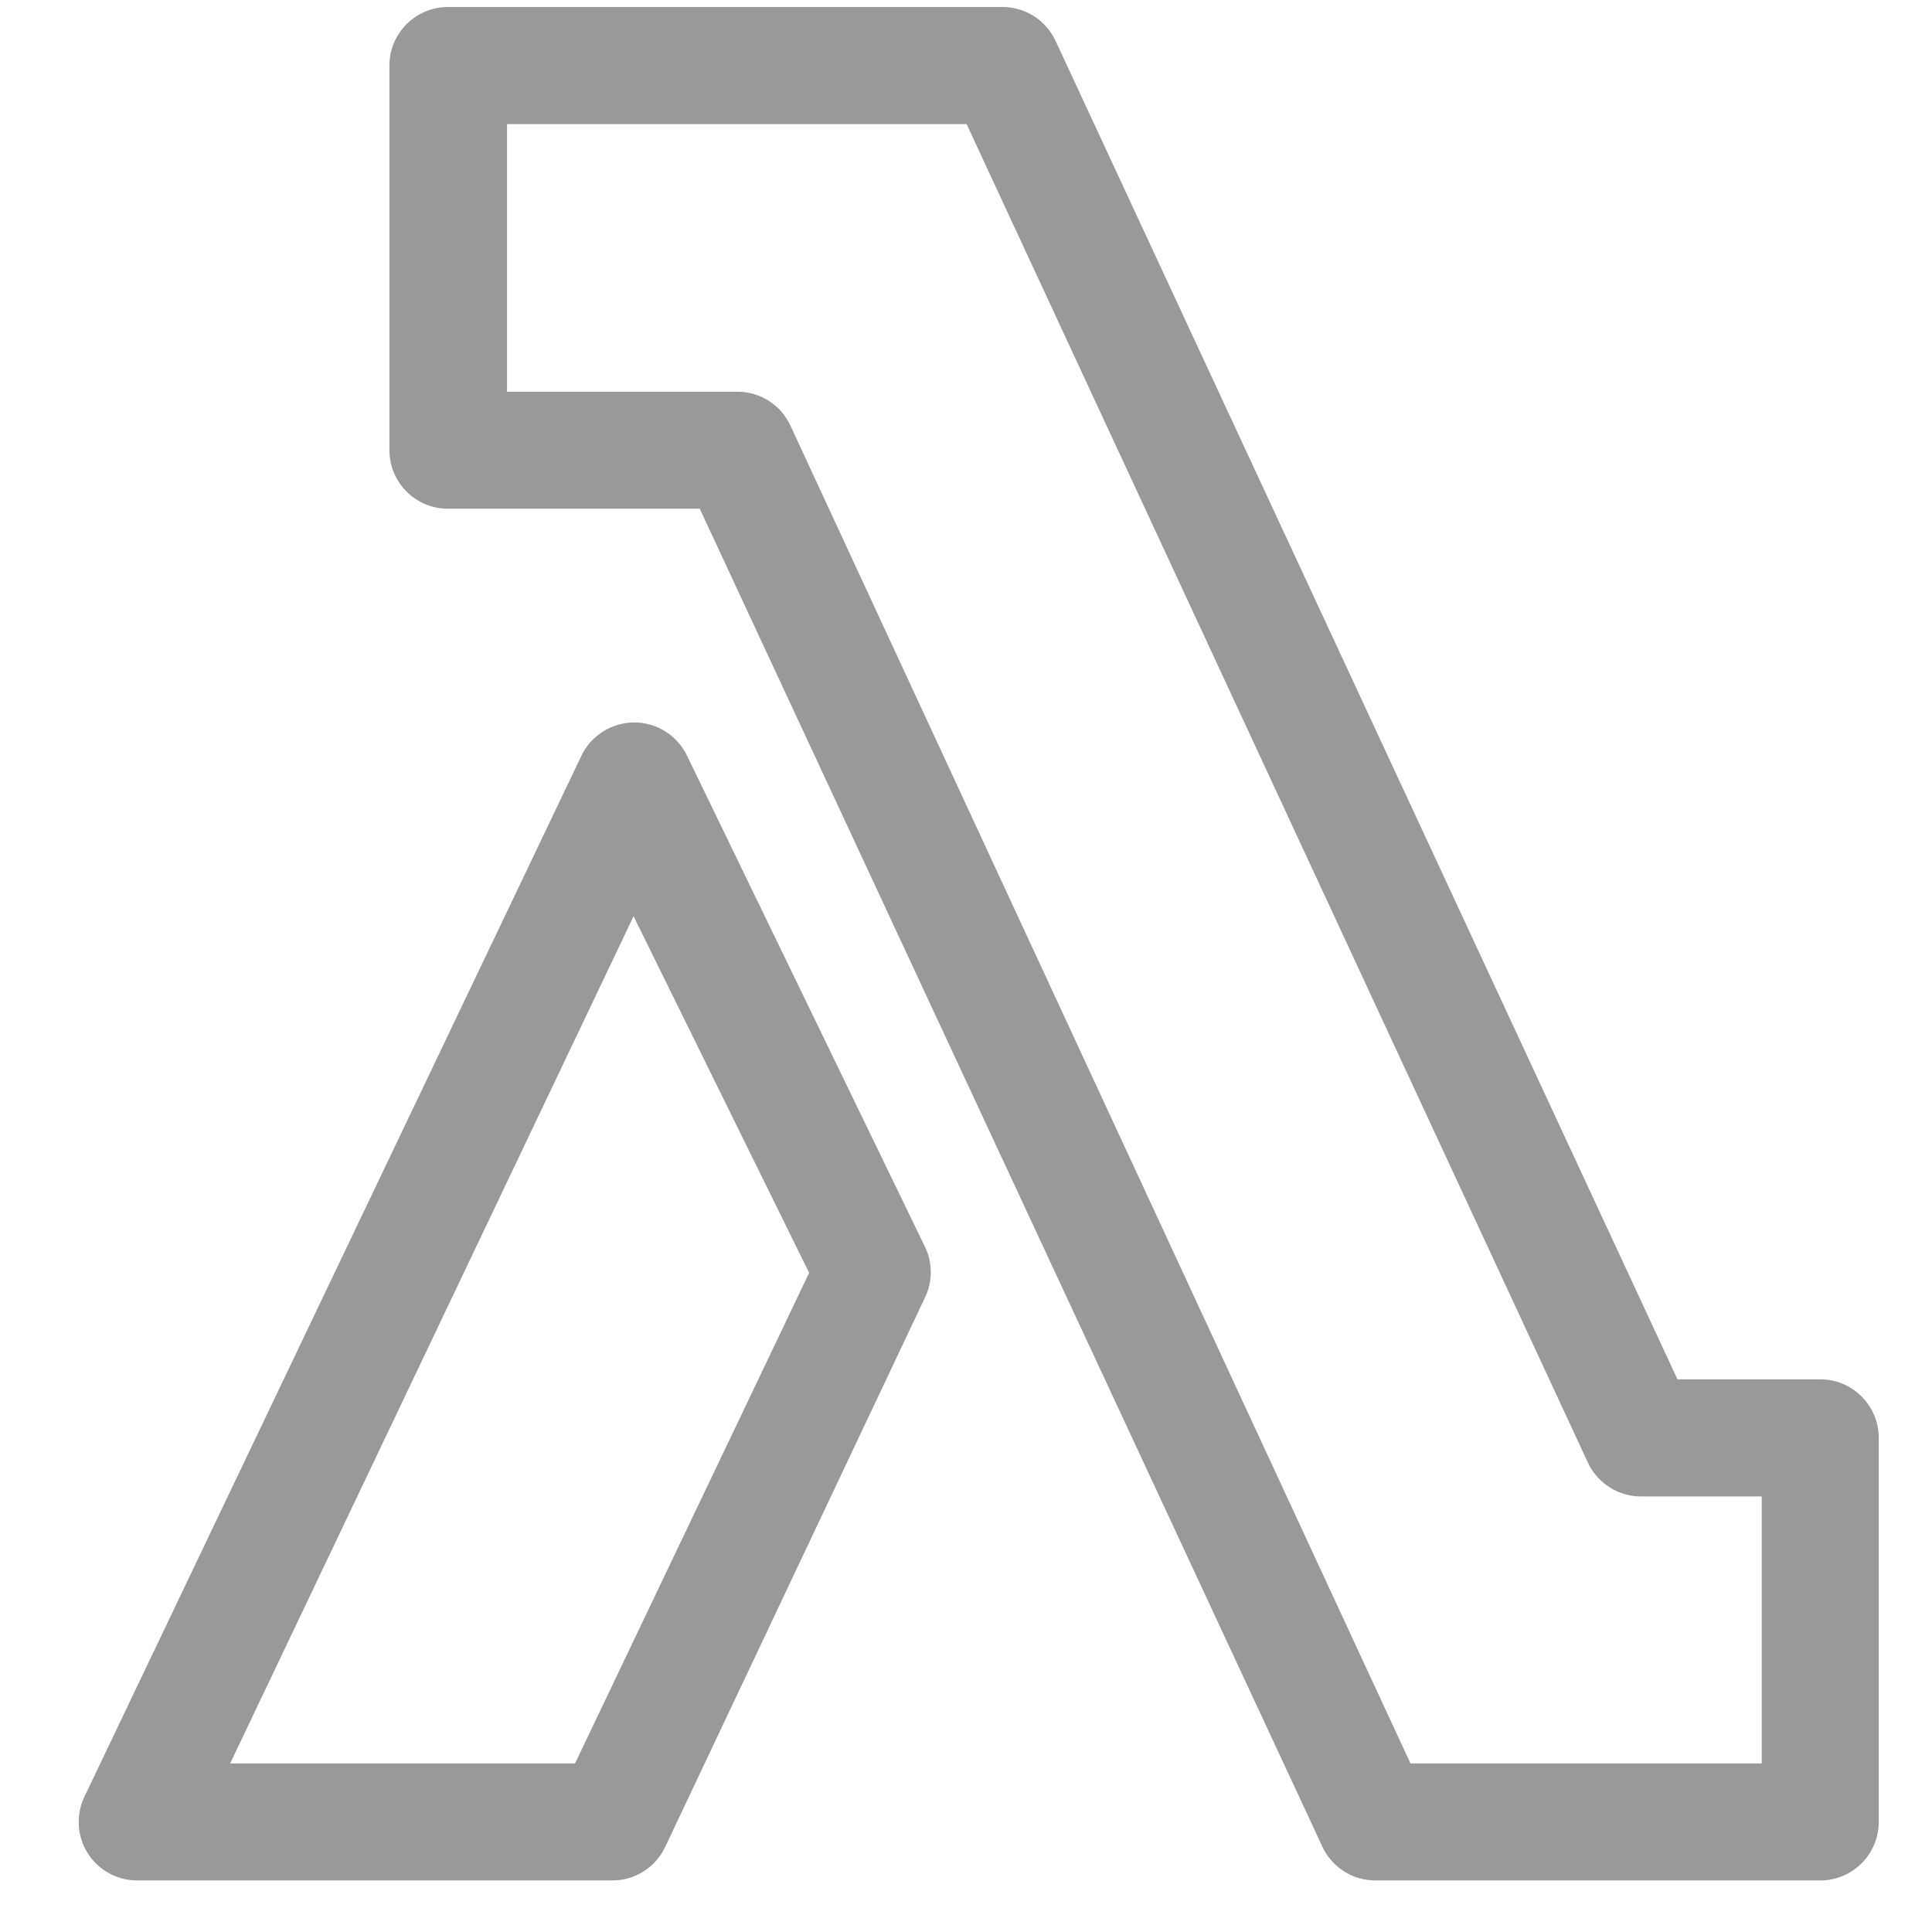
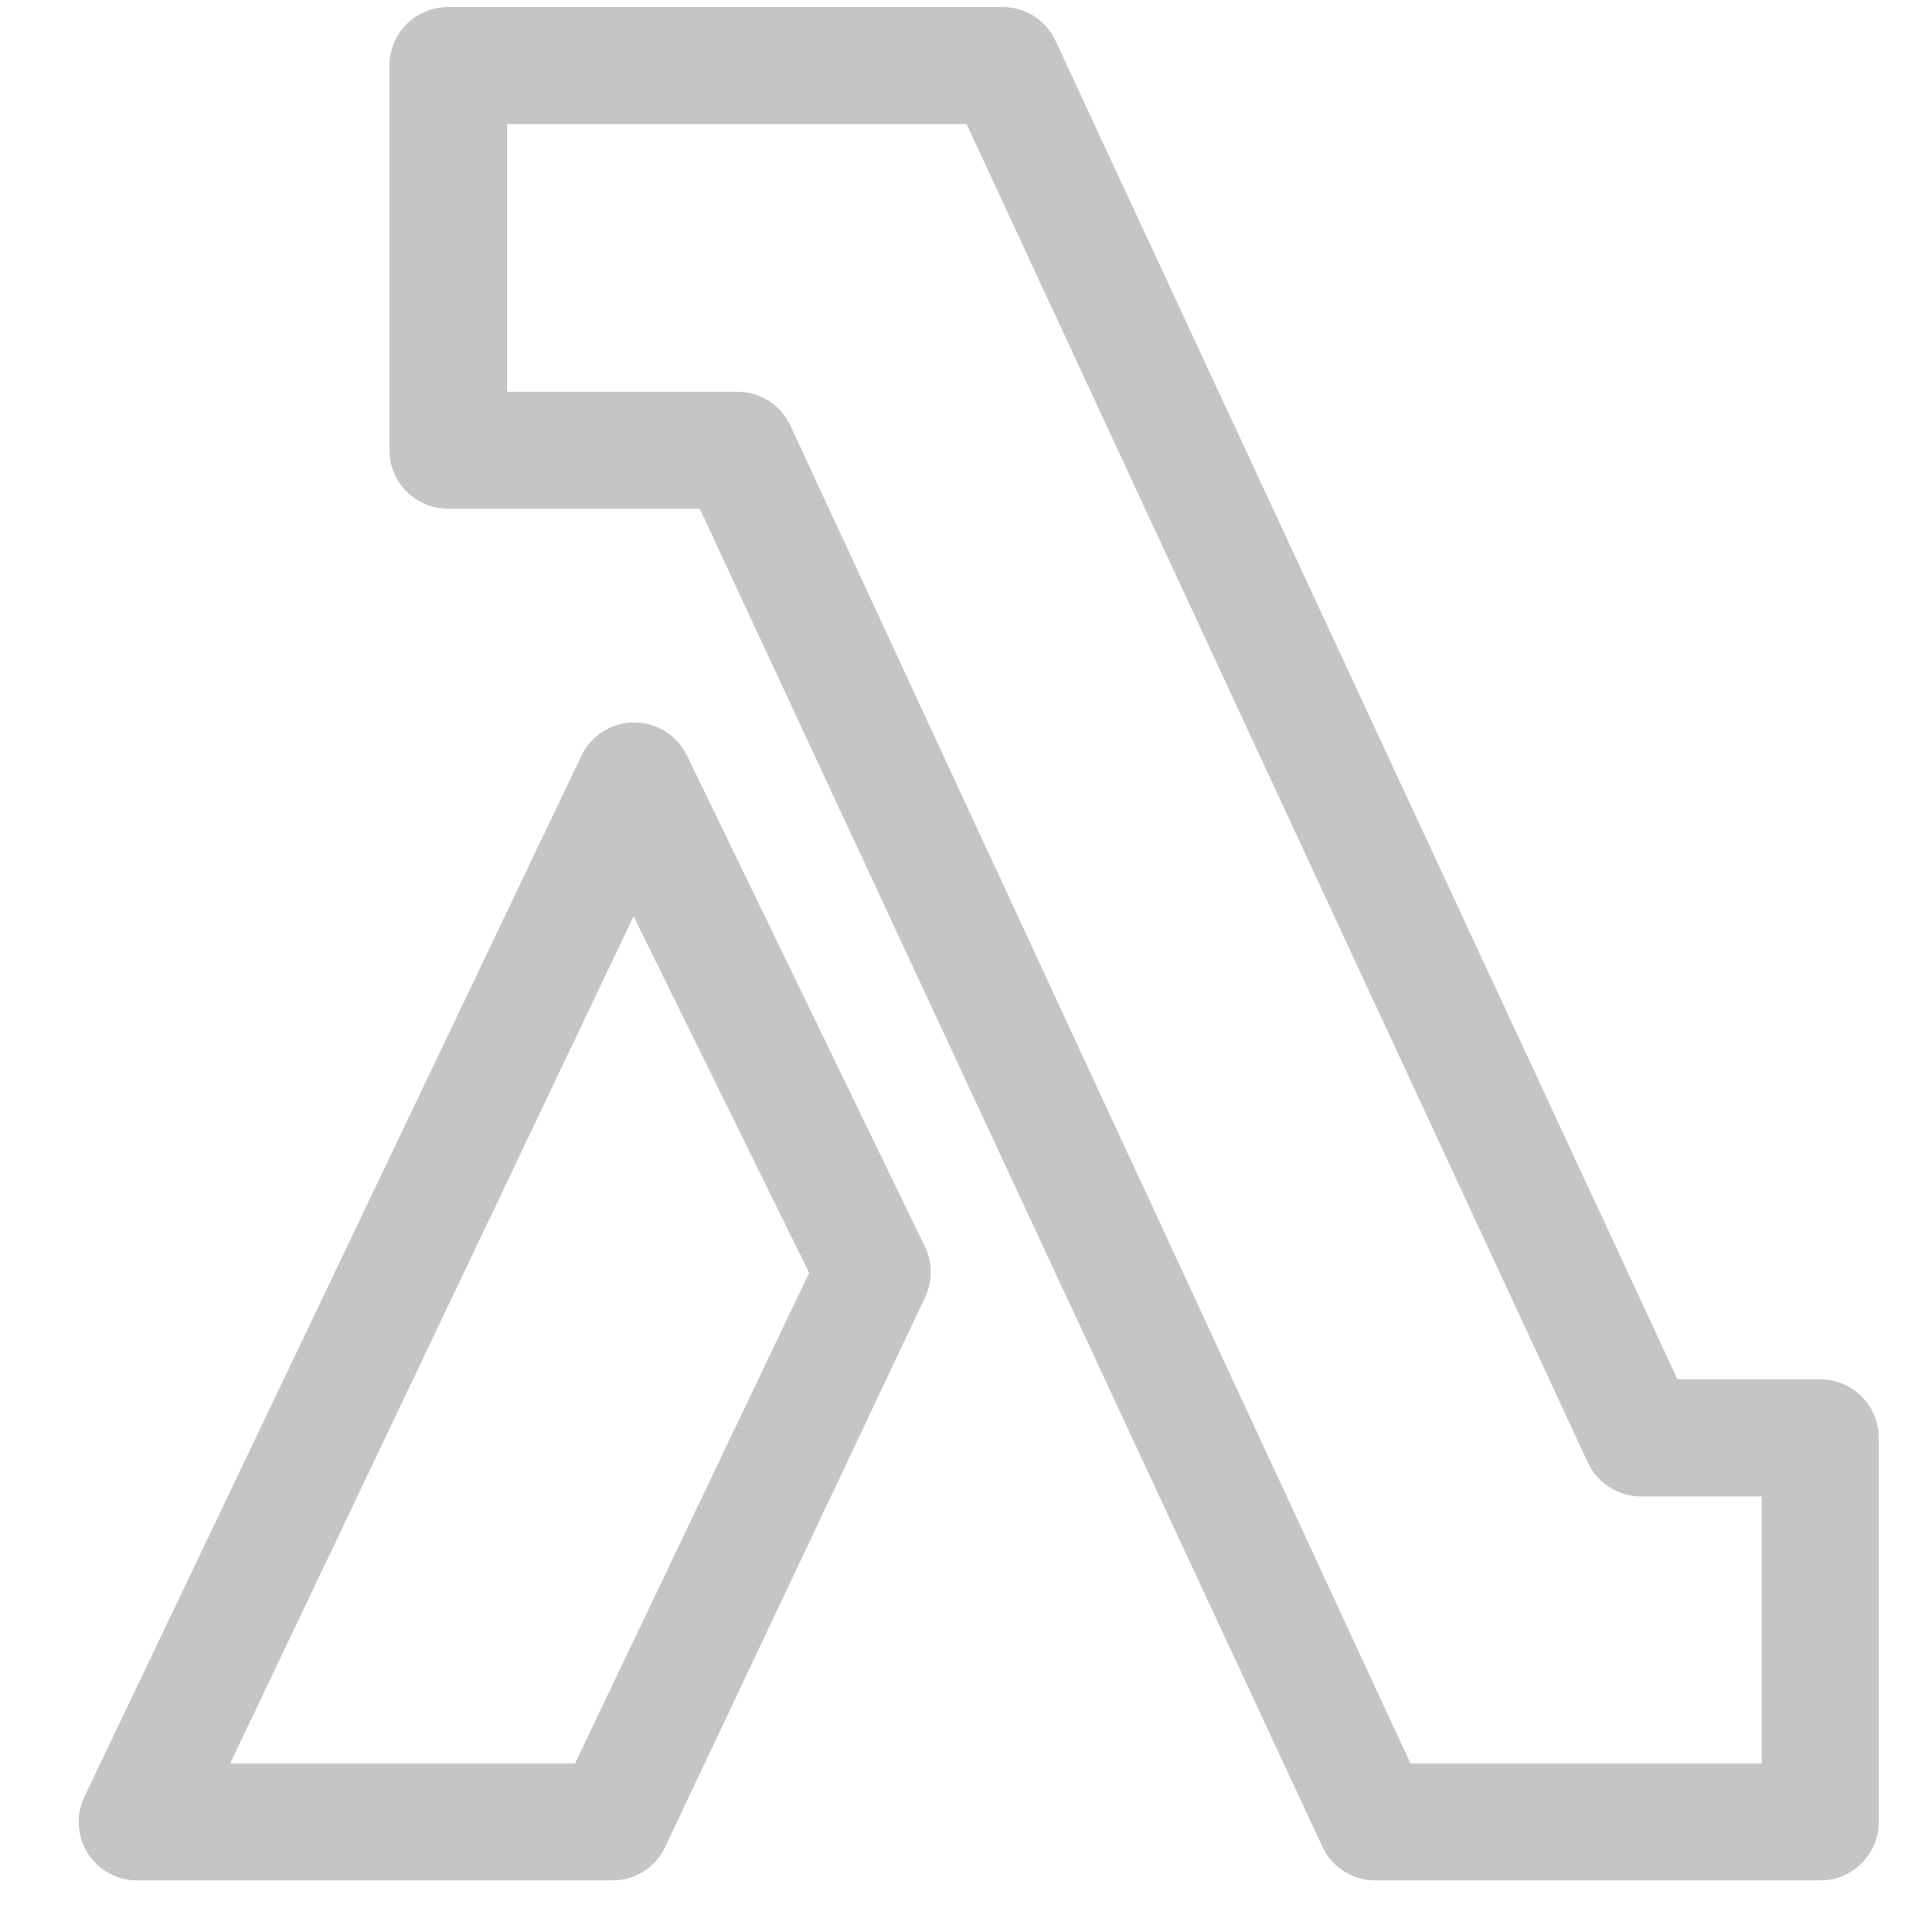
<svg xmlns="http://www.w3.org/2000/svg" width="16px" height="16px" viewBox="0 0 16 16" version="1.1">
  <g id="Page-1" stroke="none" stroke-width="1" fill="none" fill-rule="evenodd">
-     <g id="lambda---dark" transform="translate(0.5, 0)" fill="#999999" fill-rule="nonzero">
+     <g id="lambda---dark" transform="translate(0.5, 0)" fill="#C5C5C5" fill-rule="nonzero">
      <path d="M14.575,15.573 L10.895,15.573 C10.706,15.575 10.534,15.467 10.453,15.297 L5.295,4.213 L3.21,4.213 C2.942,4.213 2.725,3.996 2.725,3.728 L2.725,0.543 C2.725,0.275 2.942,0.058 3.21,0.058 L7.811,0.058 C7.997,0.061 8.164,0.171 8.242,0.339 L13.392,11.423 L14.575,11.423 C14.842,11.423 15.059,11.64 15.059,11.908 L15.059,15.088 C15.059,15.356 14.842,15.573 14.575,15.573 Z M11.181,14.604 L14.09,14.604 L14.09,12.393 L13.091,12.393 C12.902,12.393 12.729,12.283 12.65,12.112 L7.505,1.028 L3.699,1.028 L3.699,3.244 L5.605,3.244 C5.794,3.243 5.967,3.353 6.046,3.525 L11.181,14.604 Z" id="Shape" />
      <path d="M4.572,15.573 L0.635,15.573 C0.469,15.573 0.315,15.487 0.226,15.347 C0.138,15.206 0.127,15.03 0.199,14.88 L4.315,6.259 C4.395,6.091 4.565,5.984 4.752,5.983 L4.752,5.983 C4.937,5.983 5.106,6.088 5.188,6.255 L7.161,10.327 C7.224,10.459 7.224,10.612 7.161,10.744 L5.008,15.297 C4.928,15.465 4.759,15.573 4.572,15.573 L4.572,15.573 Z M1.406,14.604 L4.262,14.604 L6.201,10.541 L4.747,7.588 L1.406,14.604 Z" id="Shape" />
    </g>
  </g>
</svg>
